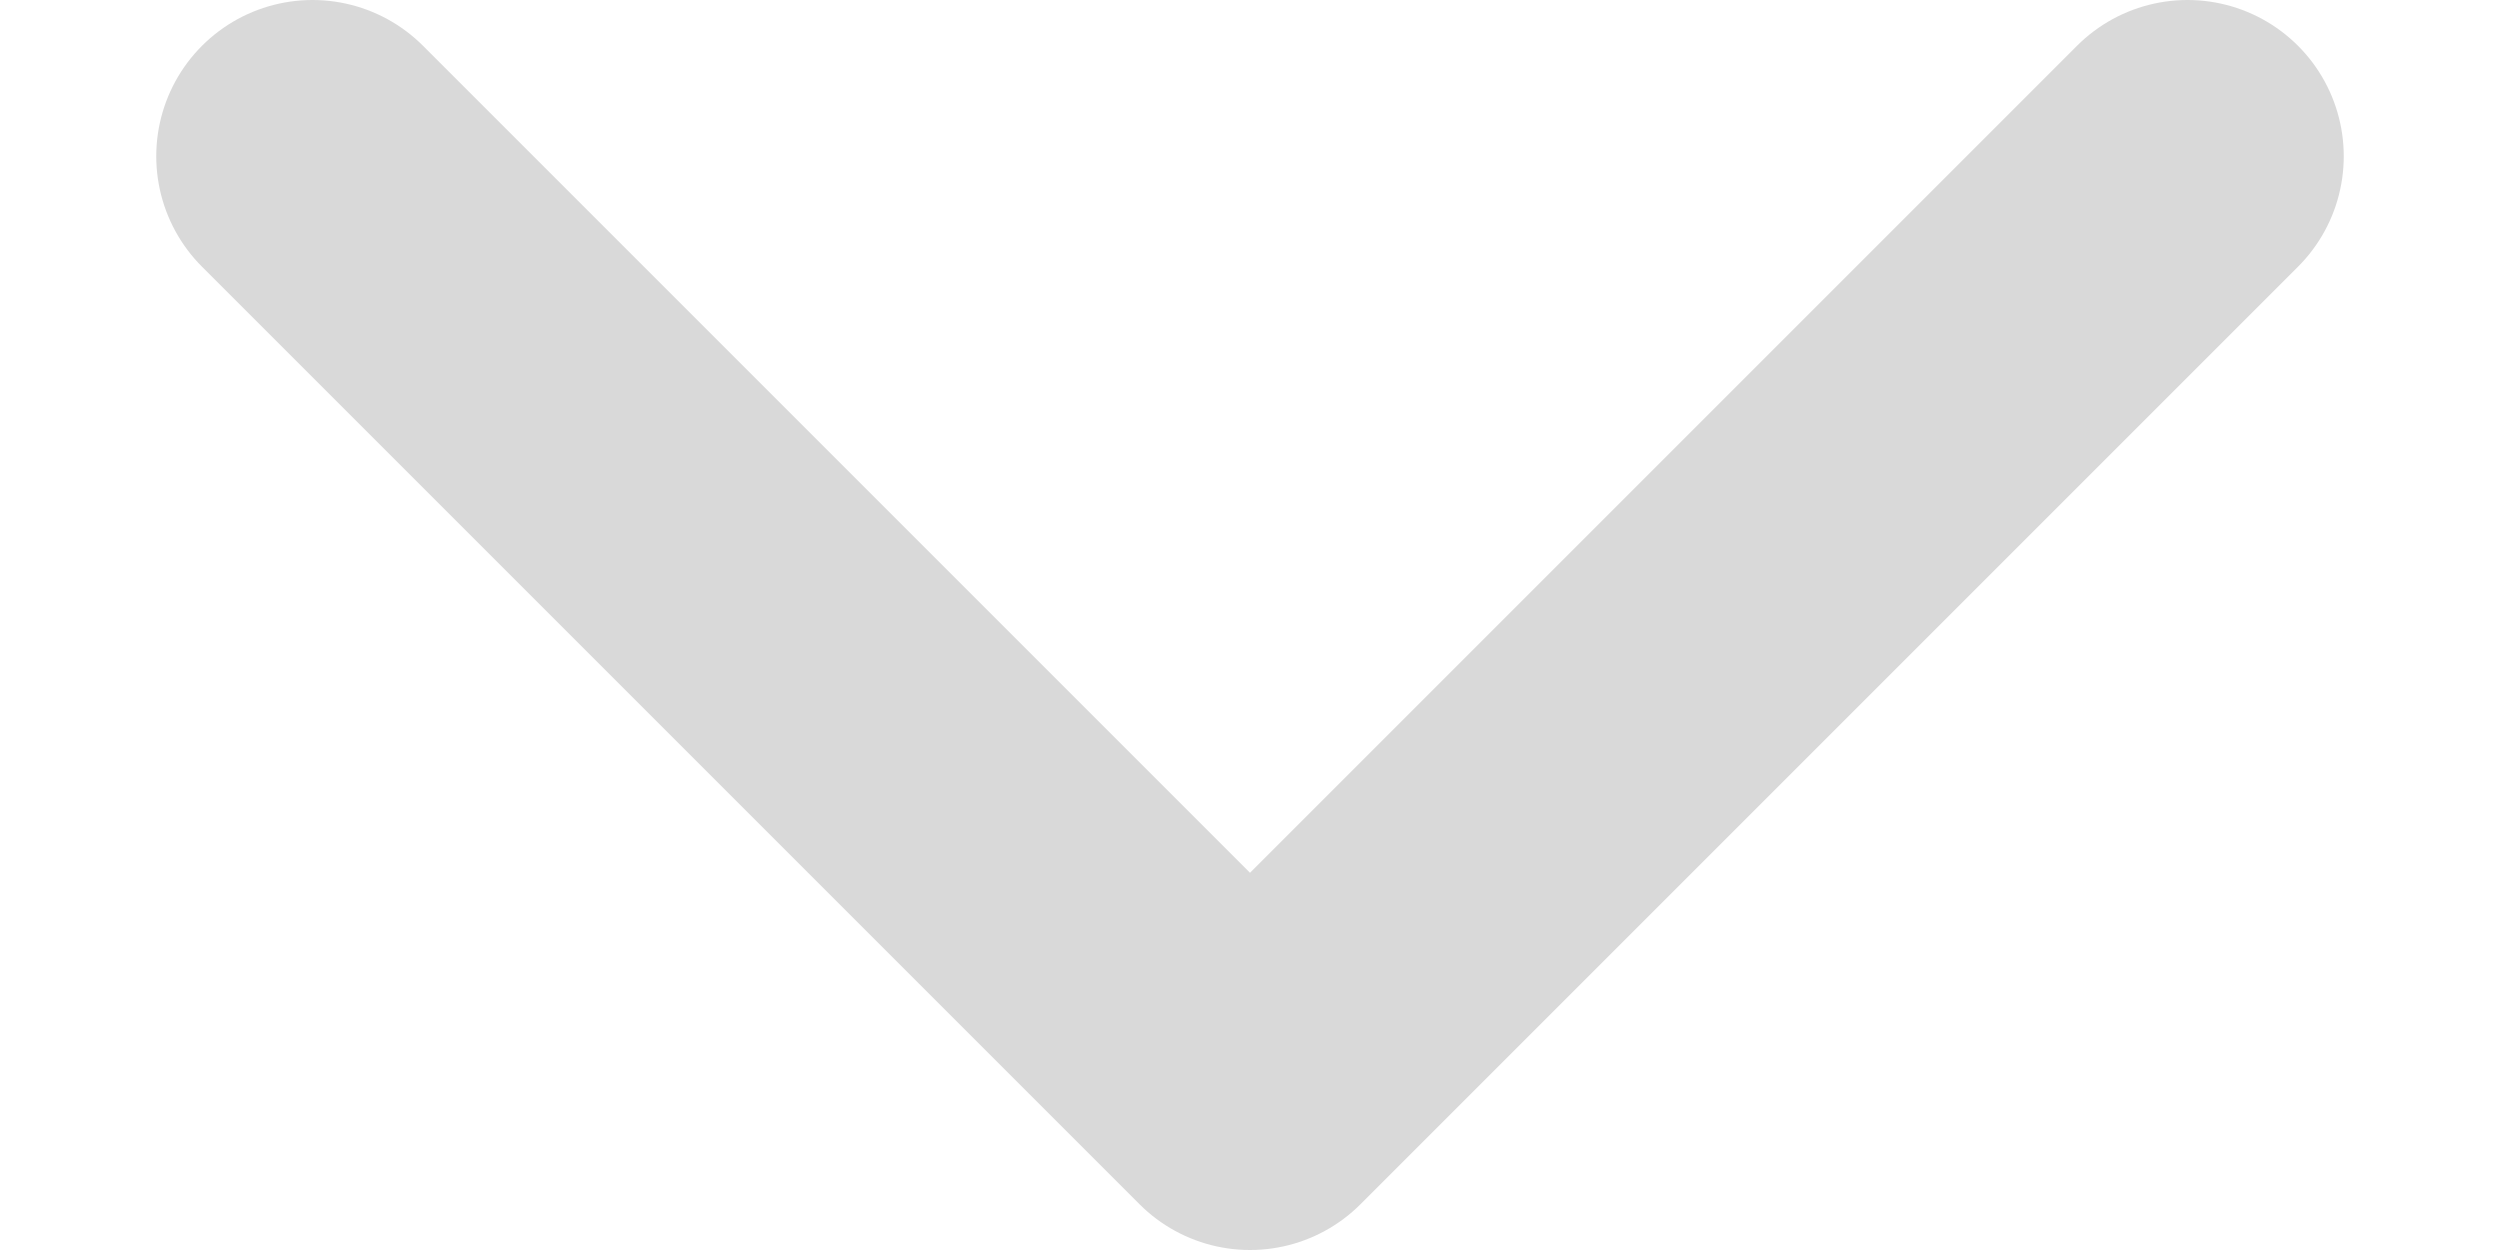
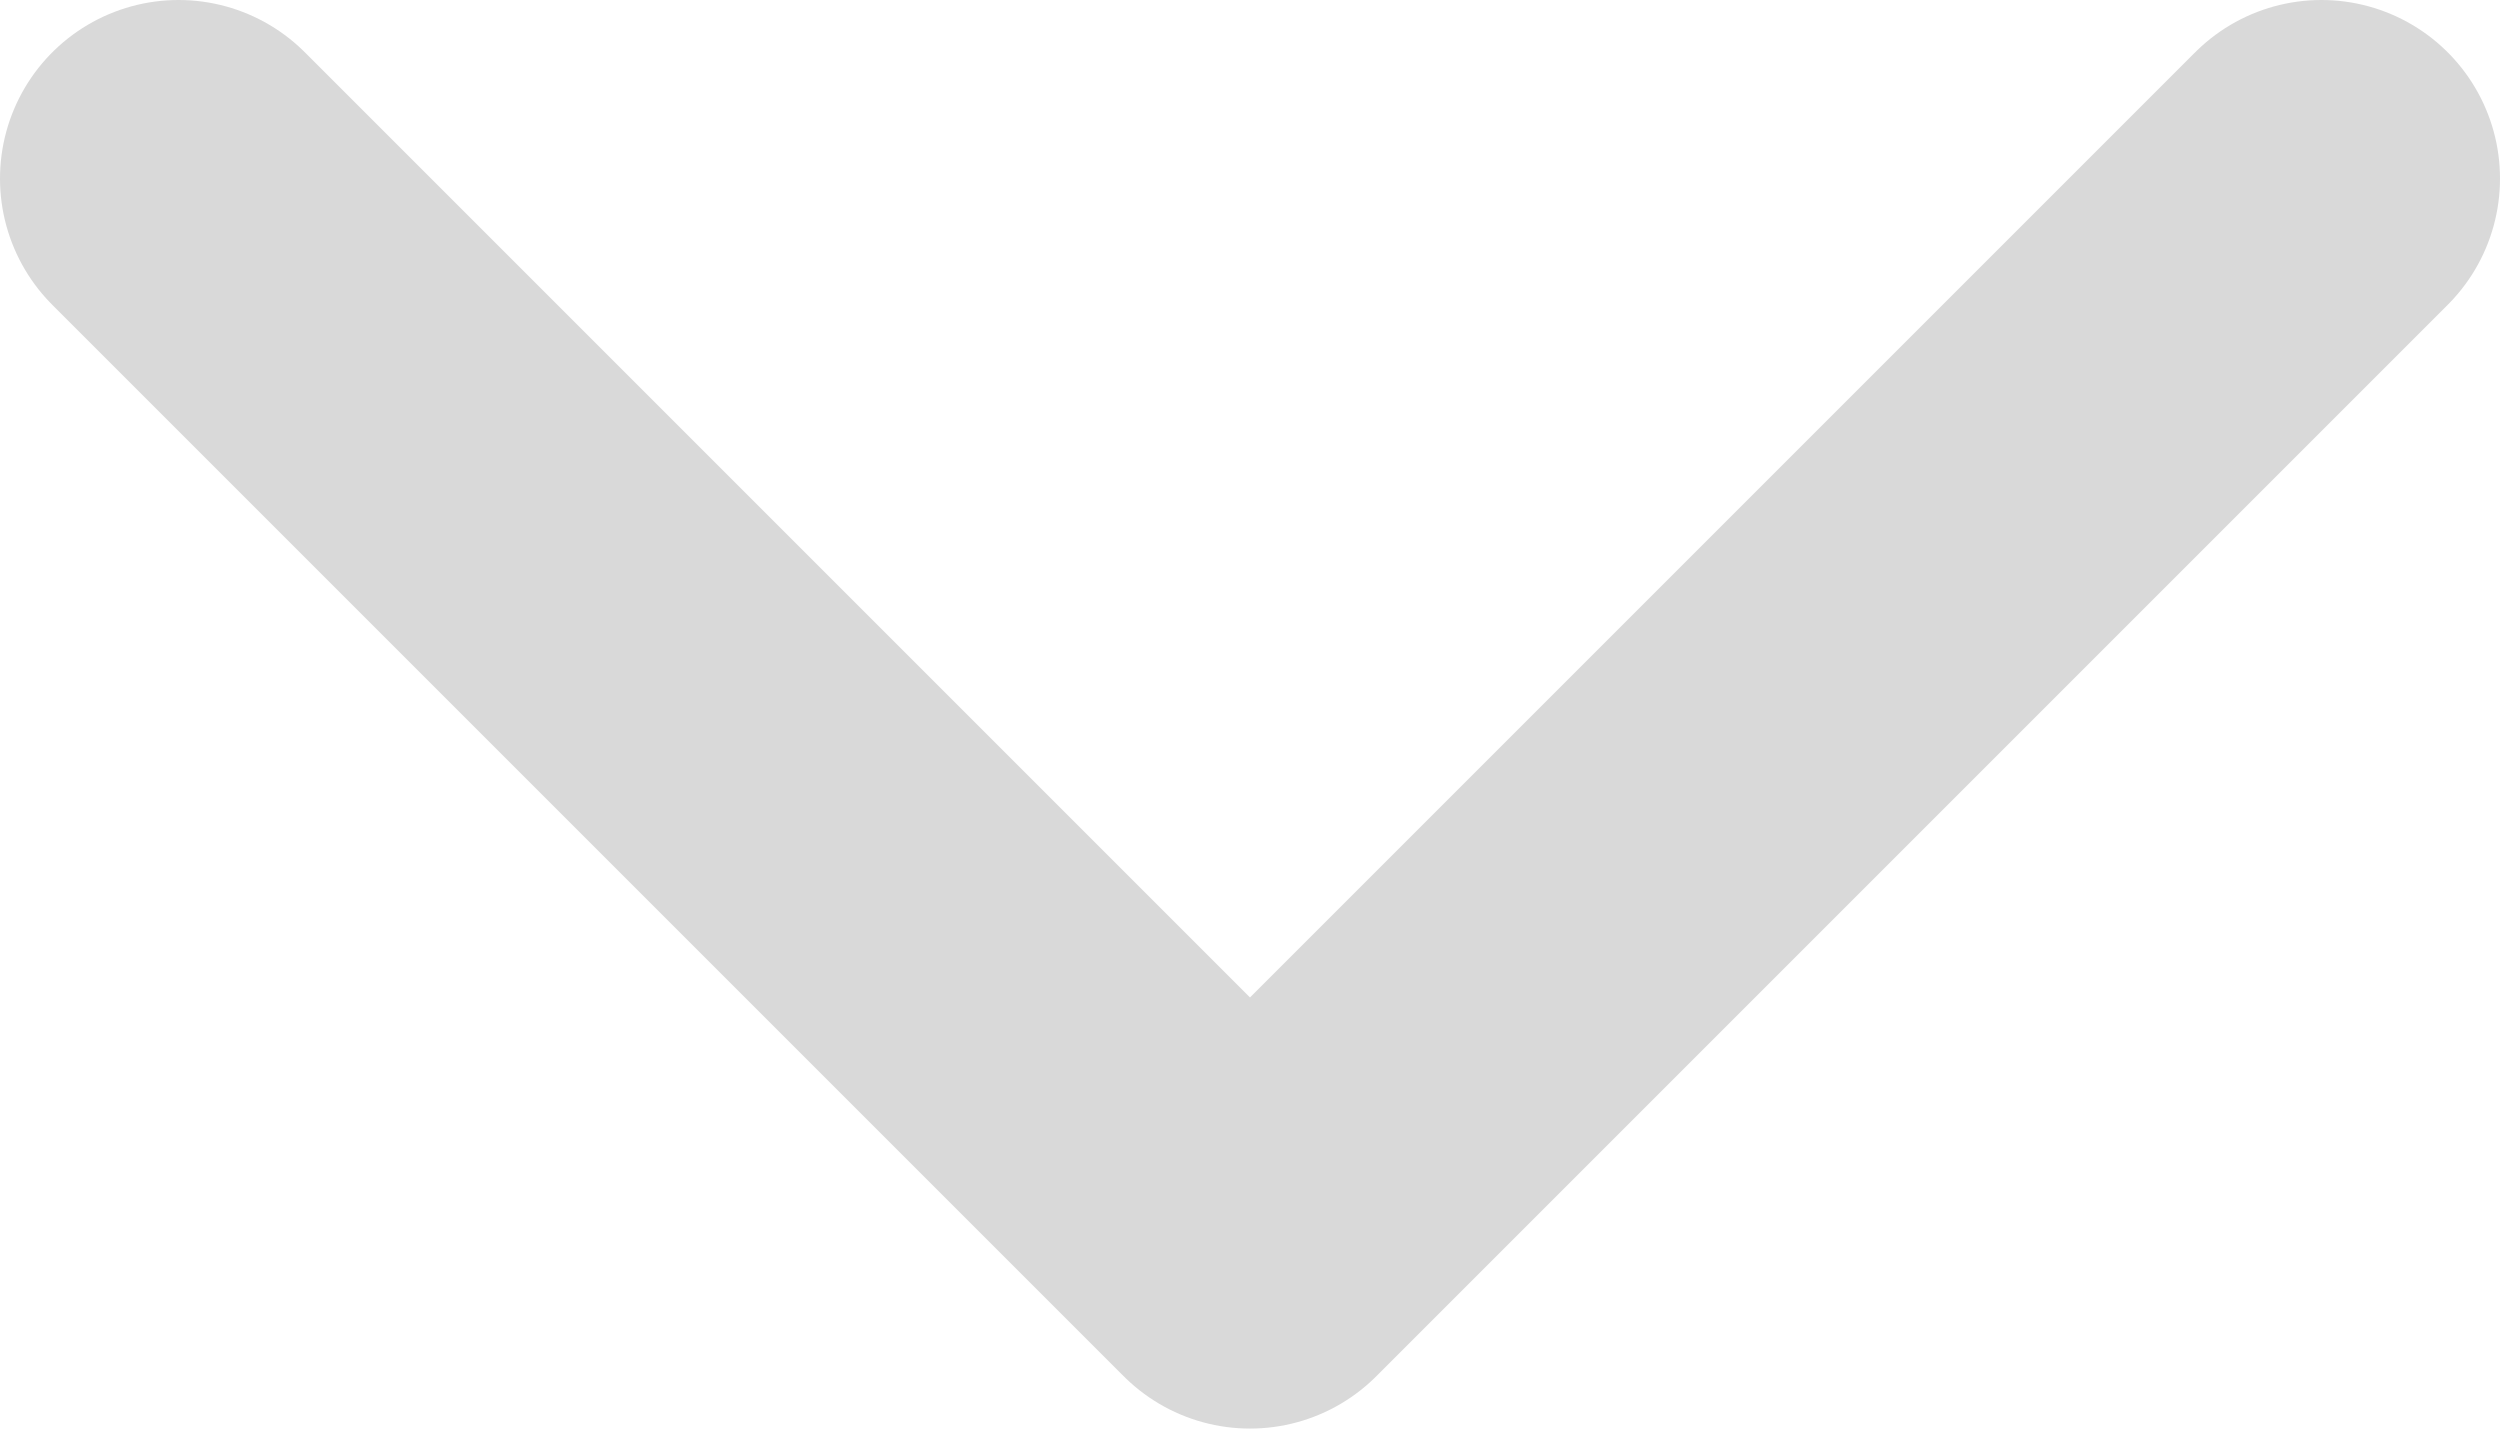
- <svg xmlns="http://www.w3.org/2000/svg" width="12" height="6" viewBox="0 0 14 8" fill="none">
+ <svg xmlns="http://www.w3.org/2000/svg" width="14" height="8" viewBox="0 0 14 8" fill="none">
  <path d="M1 1L7 7L13 1" stroke="#D9D9D9" stroke-width="2" stroke-linecap="round" stroke-linejoin="round" />
</svg>
